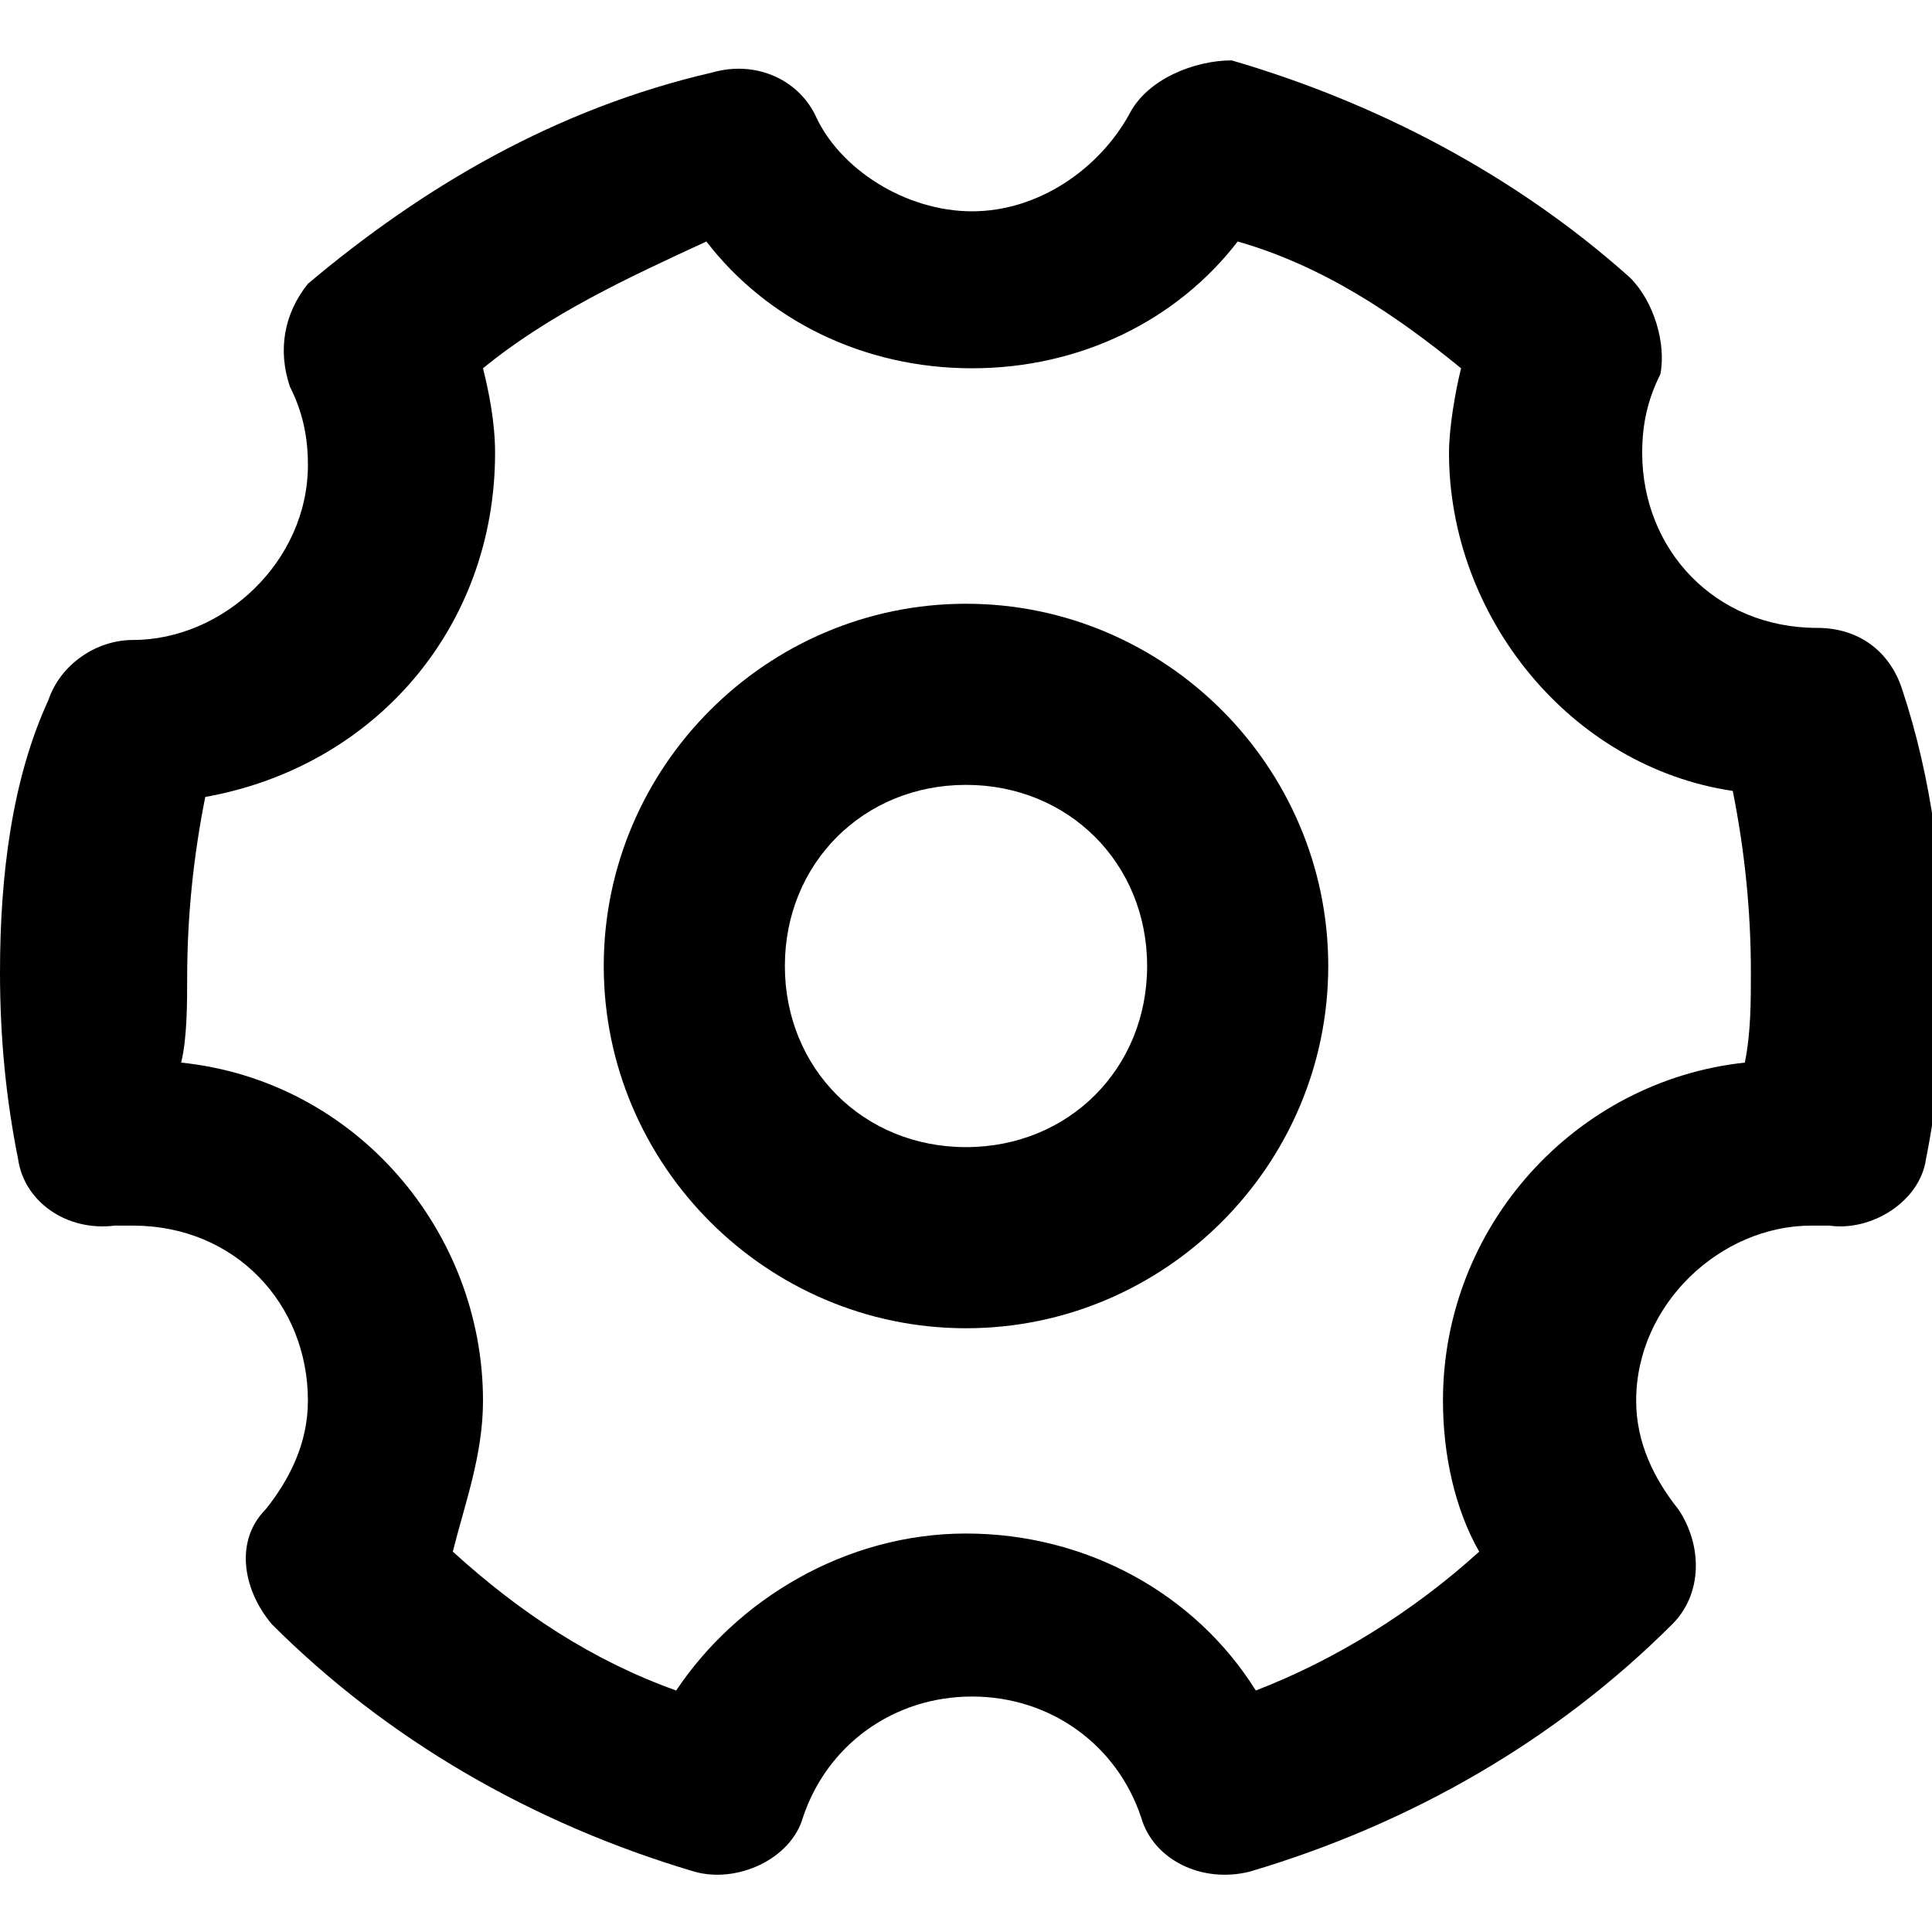
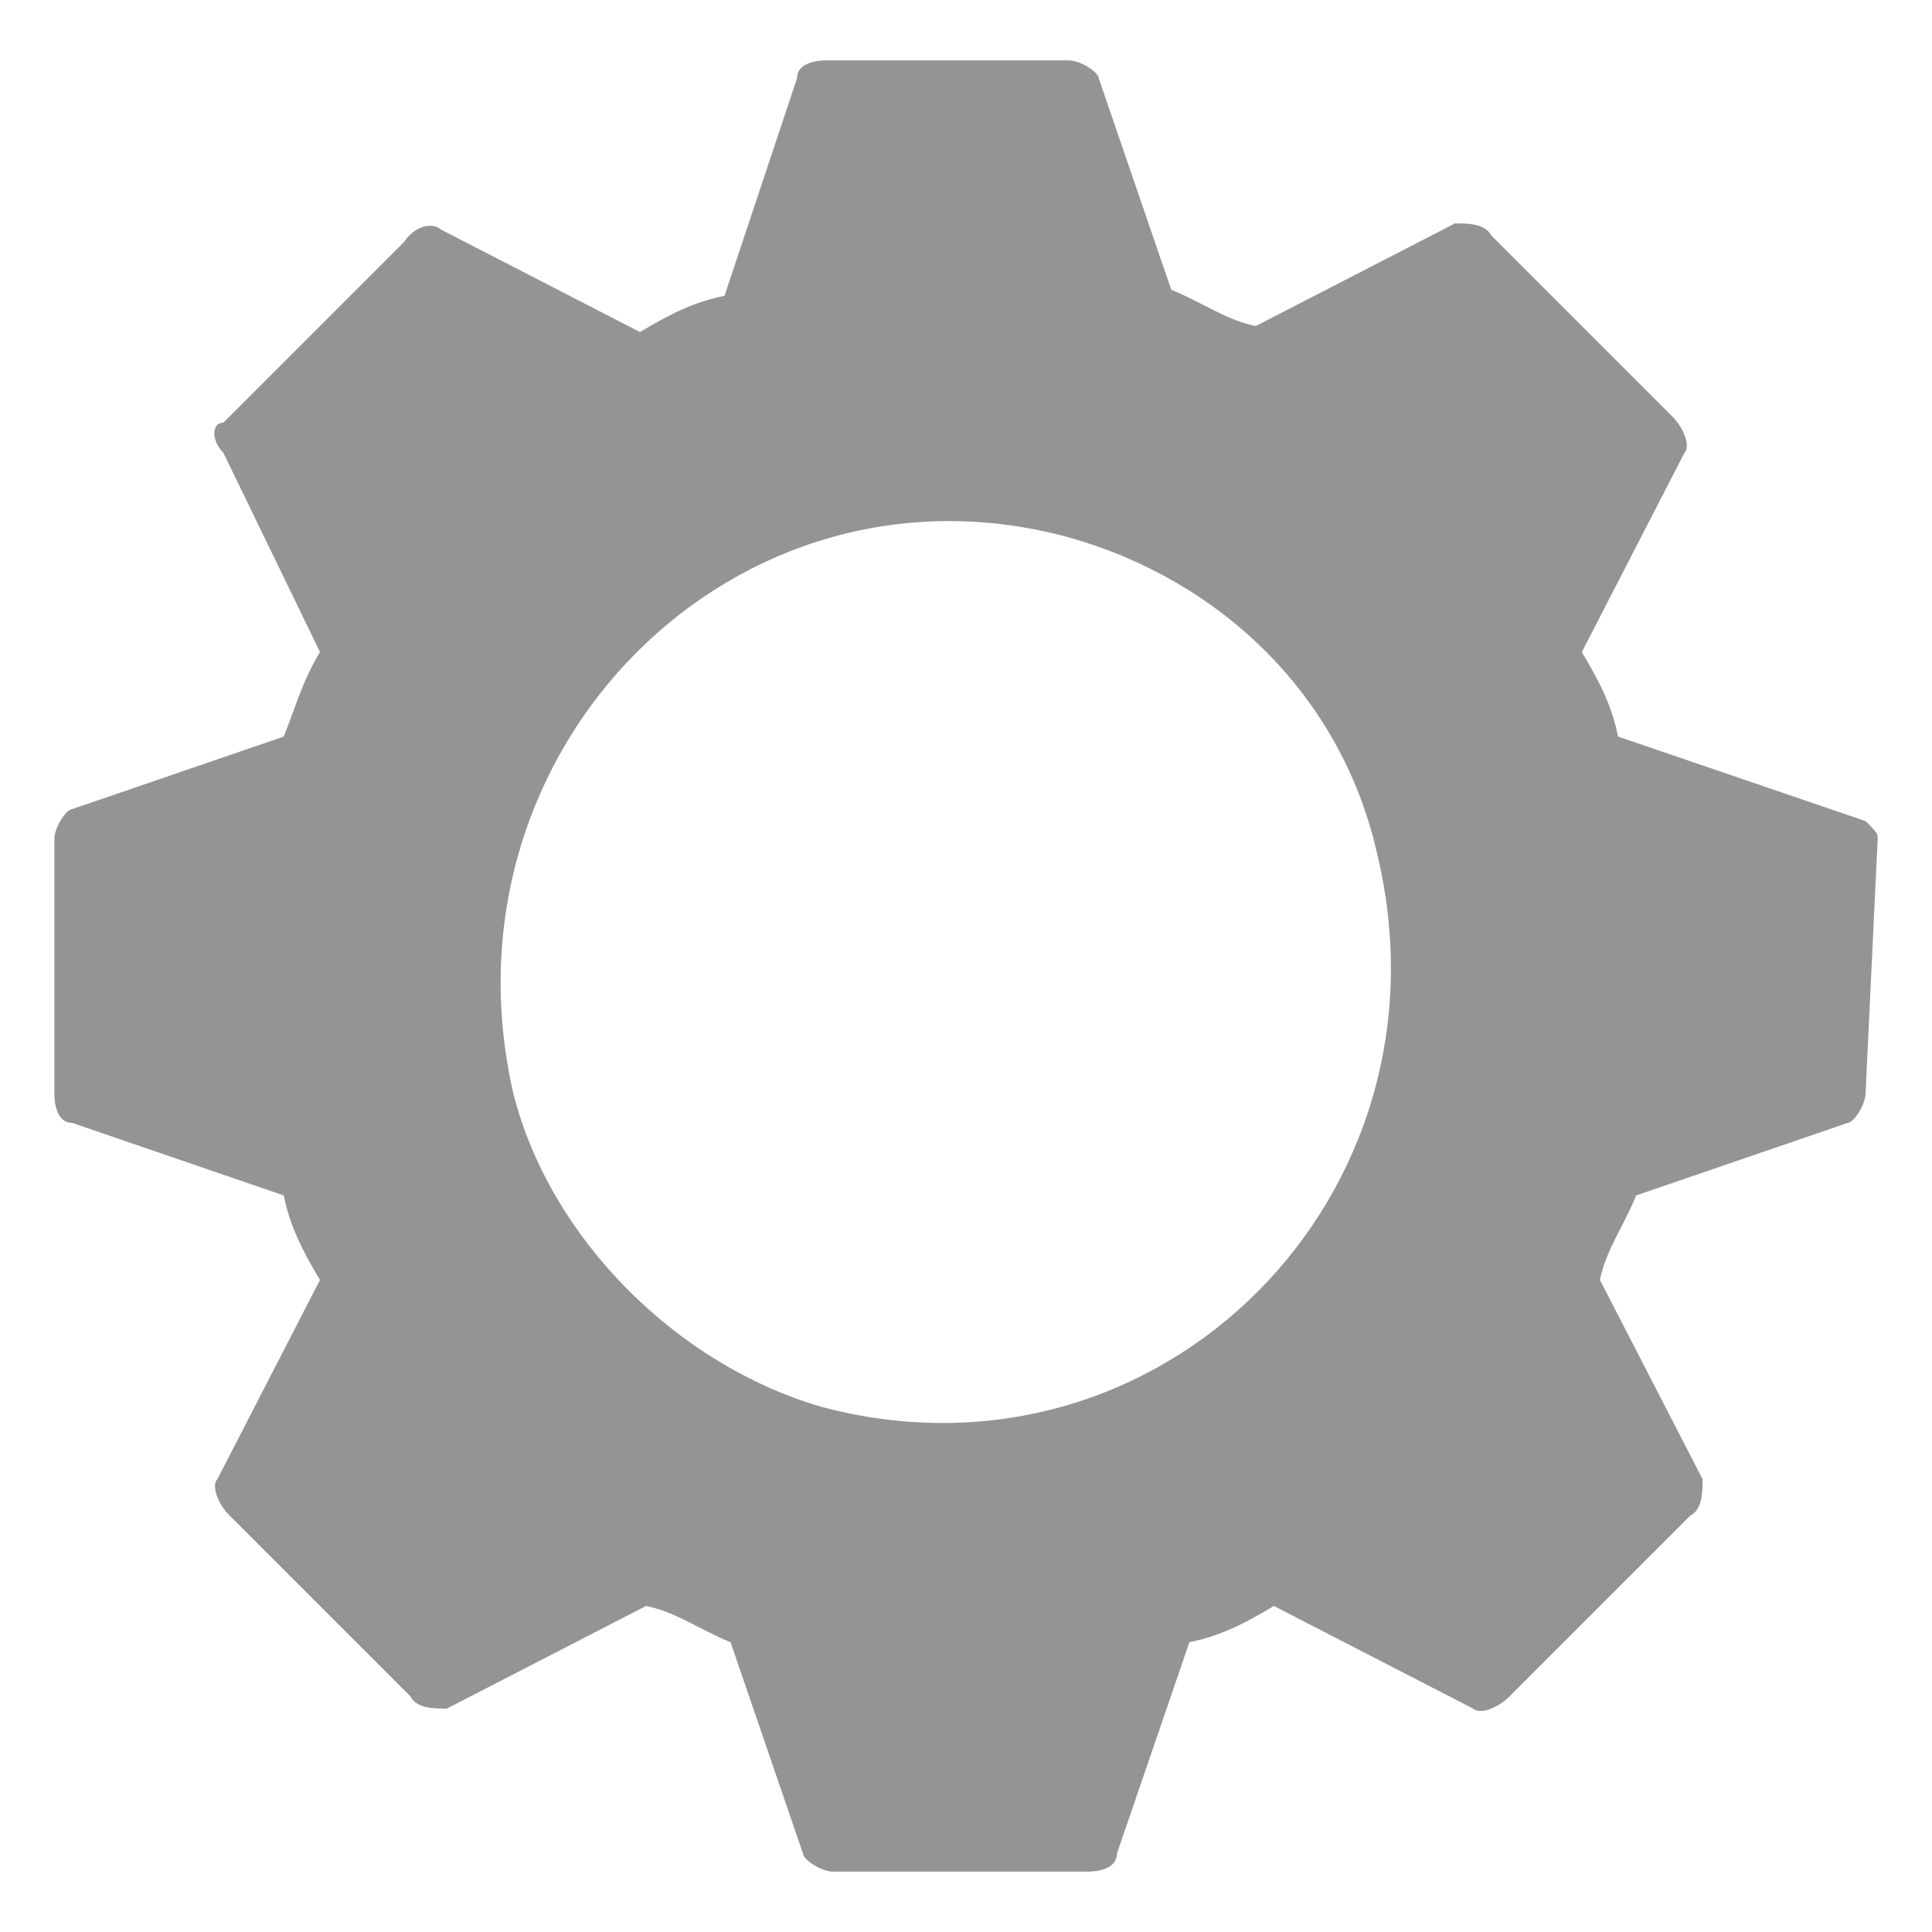
- <svg xmlns="http://www.w3.org/2000/svg" t="1752661686220" class="icon" viewBox="0 0 1024 1024" version="1.1" p-id="4988" width="200" height="200">
-   <path d="M512 320c105.6 0 192 86.4 192 192s-86.4 192-192 192-192-86.4-192-192 86.4-192 192-192z m0 96c-54.4 0-96 41.6-96 96s41.6 96 96 96 96-41.6 96-96-41.6-96-96-96z" p-id="4989" />
-   <path d="M432 60.8c-9.6-19.2-32-28.8-54.4-22.4-83.2 19.2-153.6 60.8-214.4 112-12.8 16-16 35.2-9.6 54.4 6.4 12.8 9.6 25.6 9.6 41.6 0 51.2-44.8 92.8-92.8 92.8-19.2 0-38.4 12.8-44.8 32-19.2 41.6-25.6 92.8-25.6 144 0 35.2 3.2 67.2 9.6 99.2 3.2 22.4 25.6 38.4 51.2 35.2h9.6c54.4 0 92.8 41.6 92.8 92.8 0 22.4-9.6 41.6-22.4 57.6-16 16-12.8 41.6 3.2 60.8 60.8 60.8 137.6 105.6 224 131.2 22.4 6.4 51.2-6.4 57.6-28.8 12.8-38.4 48-64 89.6-64s76.8 25.6 89.6 64c6.4 22.4 32 35.2 57.6 28.8 86.4-25.6 163.2-70.4 224-131.2 16-16 16-41.6 3.2-60.8-12.8-16-22.4-35.2-22.4-57.6 0-51.2 44.8-92.8 92.8-92.8h9.6c22.4 3.2 48-12.8 51.2-35.2 6.4-32 9.6-67.2 9.6-99.2 0-51.2-6.4-102.4-22.4-150.4-6.4-19.2-22.4-32-44.8-32-54.4 0-92.8-41.6-92.8-92.8 0-16 3.2-28.8 9.6-41.6 3.2-16-3.2-38.4-16-51.2-60.8-54.4-134.4-92.8-211.2-115.2-19.2 0-44.8 9.6-54.4 28.8-16 28.8-48 51.2-83.2 51.2s-70.4-22.4-83.2-51.2zM262.4 240c0-16-3.2-32-6.4-44.8 35.2-28.8 76.8-48 118.4-67.2 32 41.6 83.2 67.2 140.8 67.2 57.6 0 108.8-25.6 140.8-67.2 44.8 12.8 83.2 38.4 118.4 67.2-3.2 12.8-6.4 32-6.4 44.8 0 86.4 64 166.4 150.4 179.2 6.4 32 9.6 64 9.6 96 0 16 0 32-3.2 48-89.6 9.6-160 86.4-160 179.2 0 28.8 6.4 57.6 19.2 80-35.2 32-76.8 57.6-118.4 73.6-32-51.2-89.6-83.2-153.6-83.2s-121.6 35.2-153.6 83.2c-44.8-16-83.2-41.6-118.4-73.6 6.4-25.6 16-51.2 16-80 0-89.6-67.2-169.6-160-179.2 3.2-12.8 3.2-32 3.2-44.8 0-32 3.2-64 9.6-96 89.6-16 153.6-89.6 153.6-182.4z" p-id="4990" />
+ <svg xmlns="http://www.w3.org/2000/svg" version="1.1" id="图层_1" x="0px" y="0px" viewBox="0 0 32 32" style="enable-background:new 0 0 32 32;" xml:space="preserve">
+   <style type="text/css">
+ 	.st0{fill:#949494;}
+ </style>
+   <g id="settings">
+     <path id="形状结合" class="st0" d="M17.7,1c0.2,0,0.5,0.2,0.5,0.3l1.2,3.5c0.5,0.2,0.9,0.5,1.4,0.6l3.3-1.7   c0.2,0,0.5,0,0.6,0.2l3,3c0.2,0.2,0.3,0.5,0.2,0.6l-1.7,3.3c0.3,0.5,0.5,0.9,0.6,1.4l4.1,1.4c0.2,0.2,0.2,0.2,0.2,0.3l-0.2,4.2   c0,0.2-0.2,0.5-0.3,0.5l-3.5,1.2c-0.2,0.5-0.5,0.9-0.6,1.4l1.7,3.3c0,0.2,0,0.5-0.2,0.6l-3,3c-0.2,0.2-0.5,0.3-0.6,0.2l-3.3-1.7   c-0.5,0.3-0.9,0.5-1.4,0.6l-1.2,3.5c0,0.2-0.2,0.3-0.5,0.3h-4.2c-0.2,0-0.5-0.2-0.5-0.3l-1.2-3.5c-0.5-0.2-0.9-0.5-1.4-0.6   l-3.3,1.7c-0.2,0-0.5,0-0.6-0.2l-3-3c-0.2-0.2-0.3-0.5-0.2-0.6l1.7-3.3c-0.3-0.5-0.5-0.9-0.6-1.4l-3.5-1.2c-0.2,0-0.3-0.2-0.3-0.5   v-4.2c0-0.2,0.2-0.5,0.3-0.5l3.5-1.2c0.2-0.5,0.3-0.9,0.6-1.4L3.7,7.5c-0.2-0.2-0.2-0.5,0-0.5l3-3c0.2-0.3,0.5-0.3,0.6-0.2l3.3,1.7   c0.5-0.3,0.9-0.5,1.4-0.6l1.2-3.6c0-0.2,0.2-0.3,0.5-0.3H17.7z M8.5,18.1c0.6,2.4,2.7,4.5,5.1,5.2c5.6,1.5,10.6-3.5,9.2-9.2   c-0.6-2.6-2.6-4.5-5.1-5.2C12.2,7.4,7.2,12.4,8.5,18.1z" />
+   </g>
</svg>
